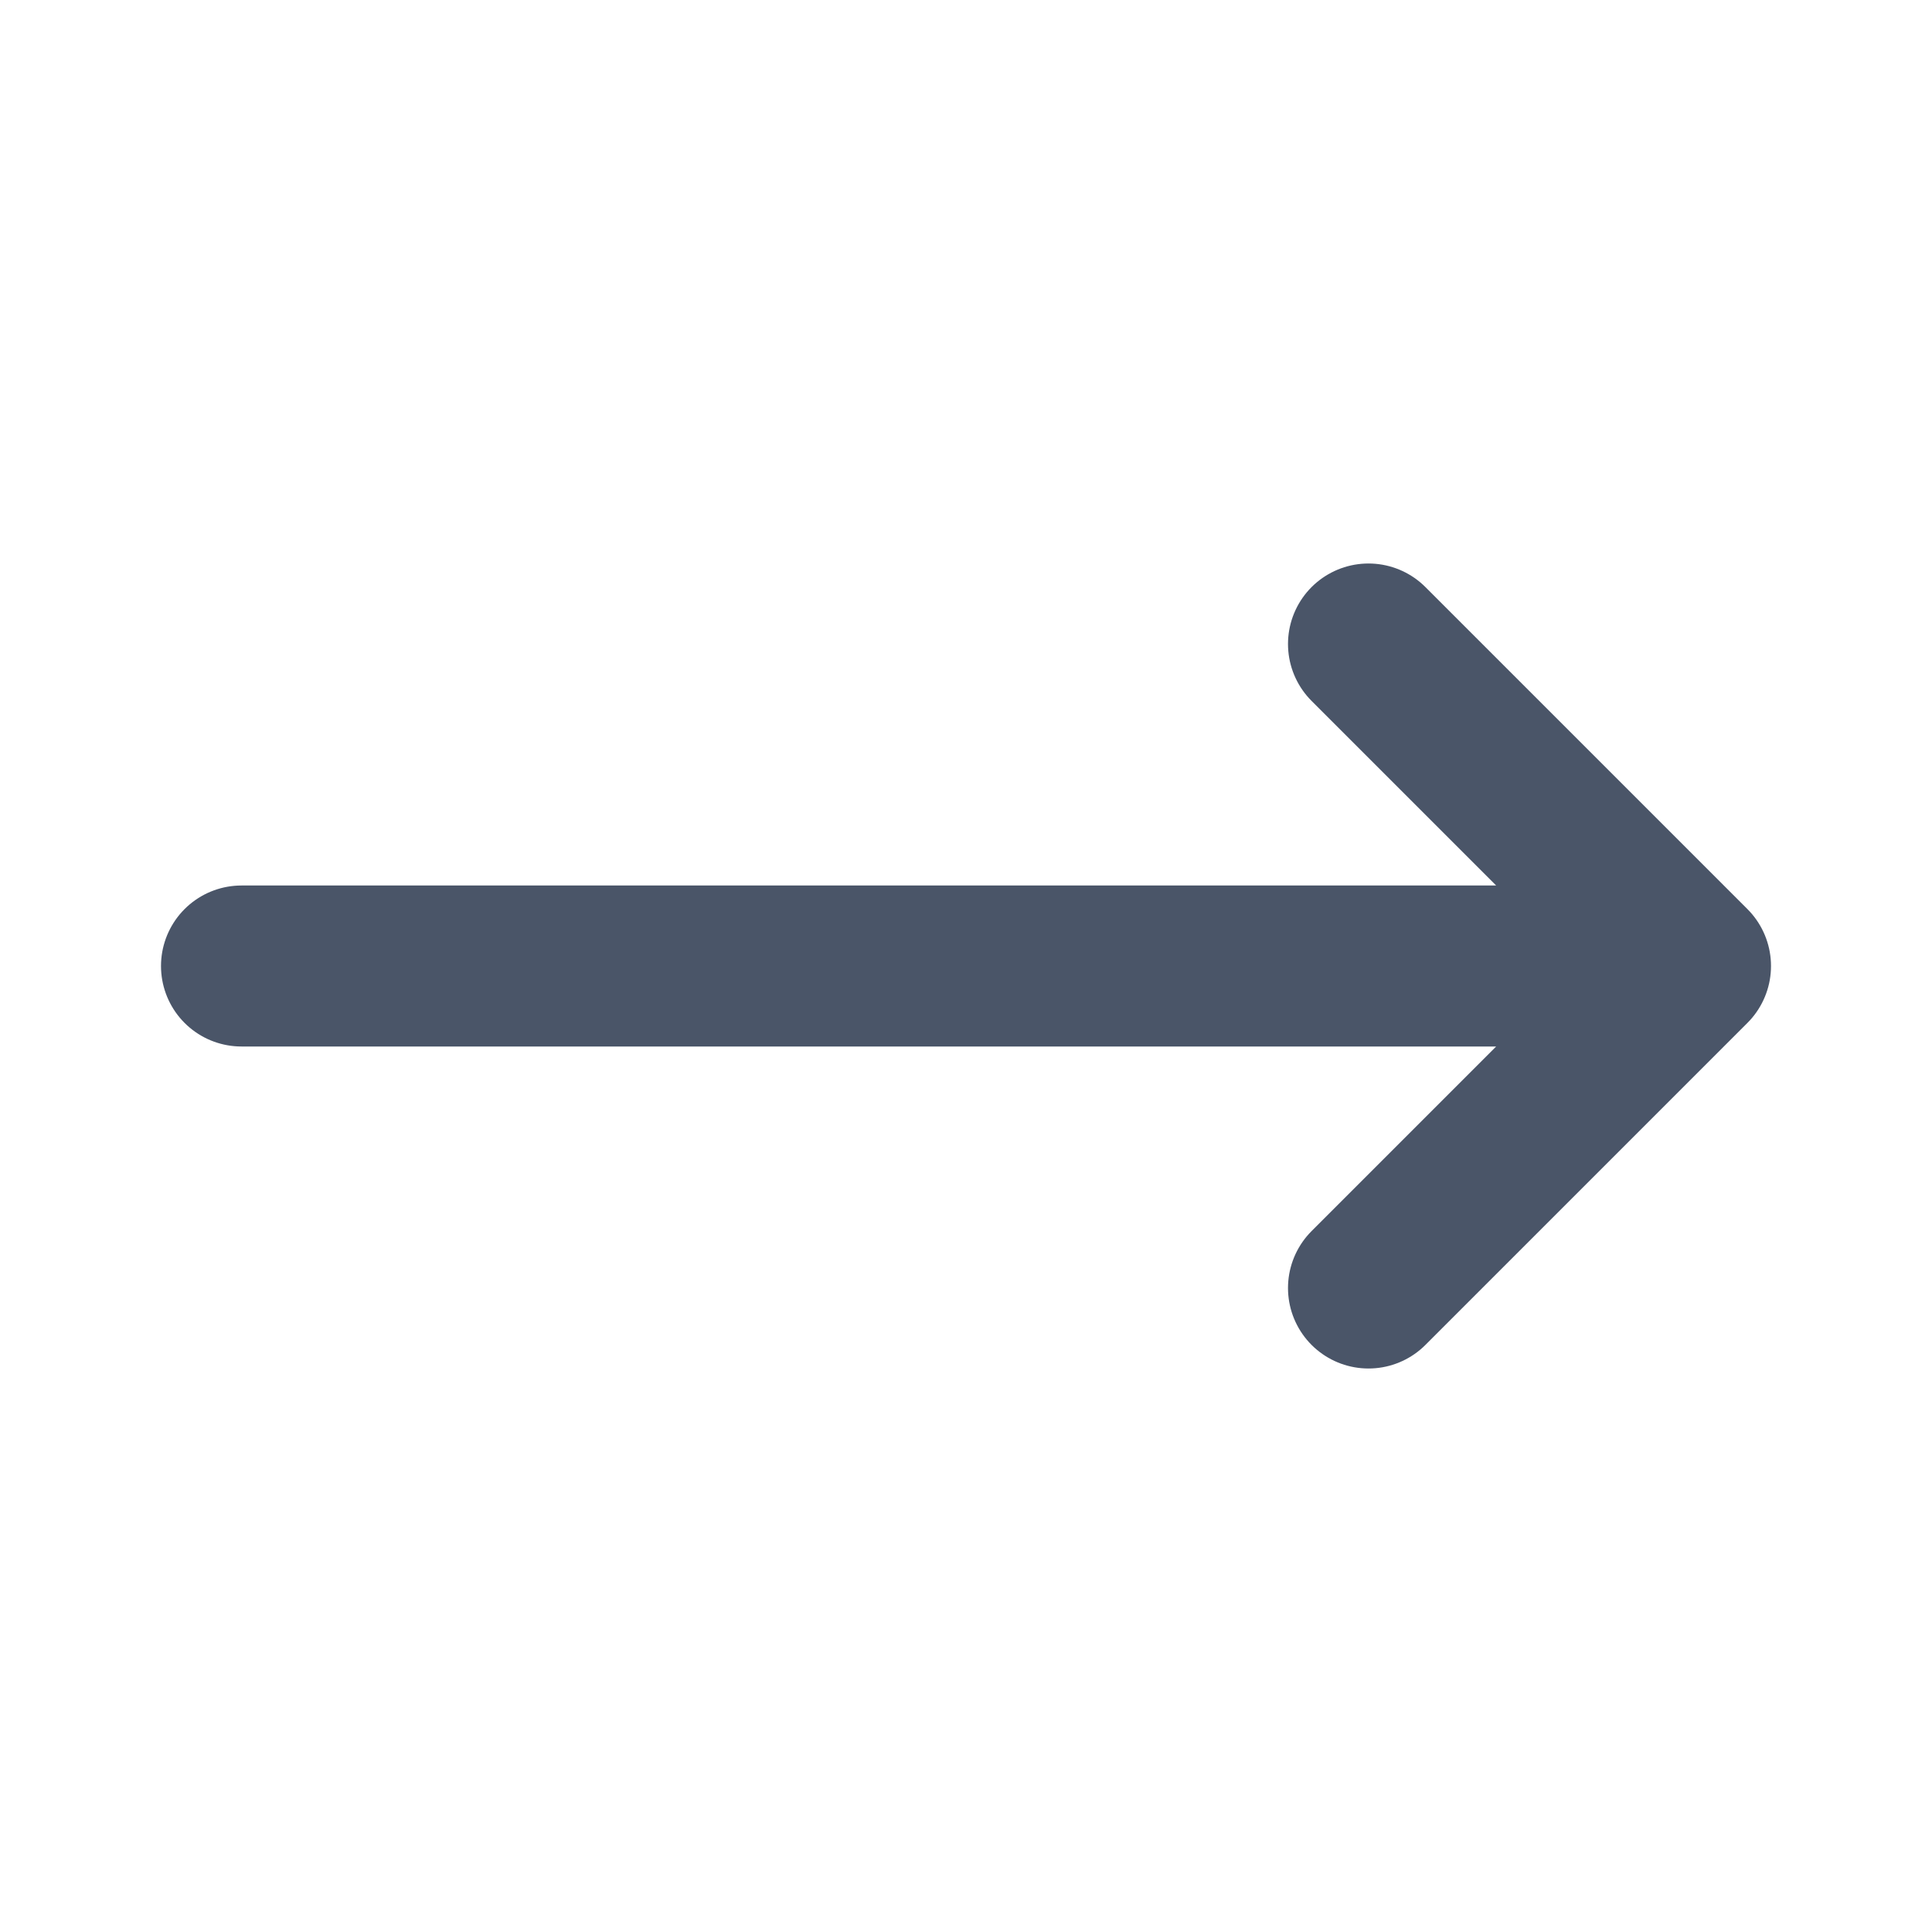
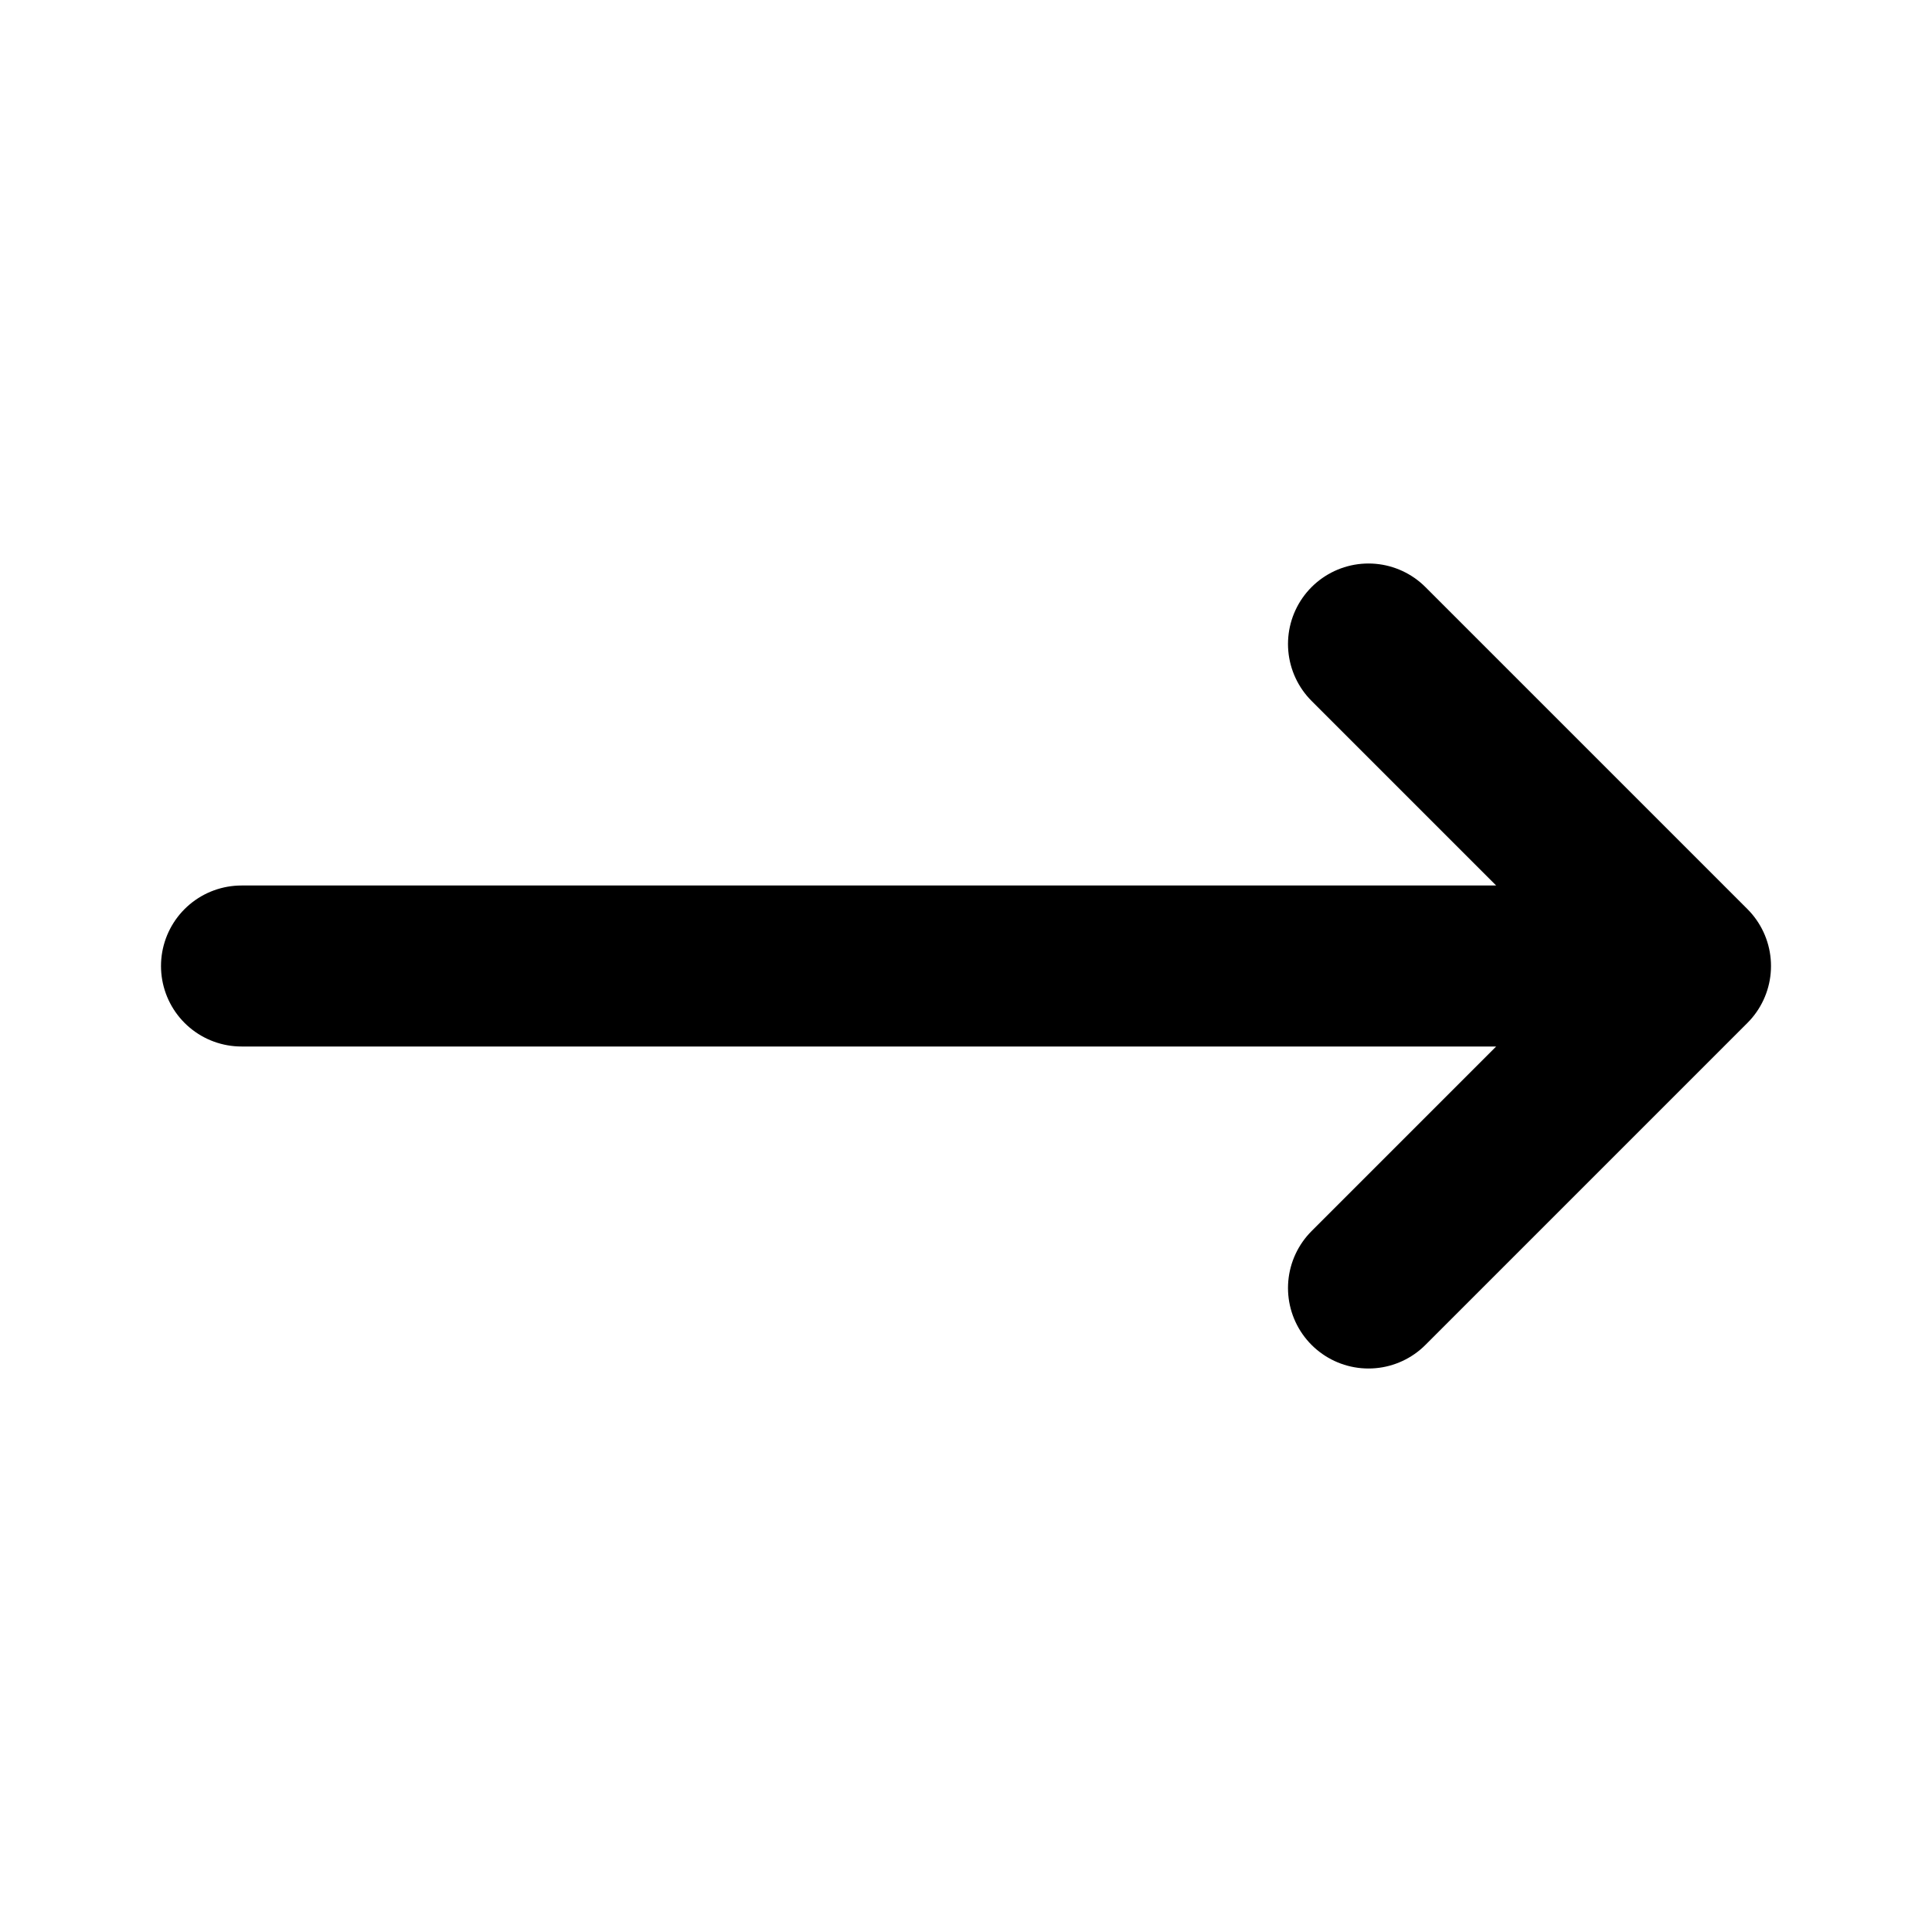
<svg xmlns="http://www.w3.org/2000/svg" width="24" height="24" viewBox="0 0 24 24" fill="none">
-   <path d="M17 8L21 12M21 12L17 16M21 12L3 12" stroke="#4A5568" stroke-width="2" stroke-linecap="round" stroke-linejoin="round" />
+   <path d="M17 8L21 12M21 12L17 16M21 12L3 12" stroke="currentColor" stroke-width="2" stroke-linecap="round" stroke-linejoin="round" />
</svg>
